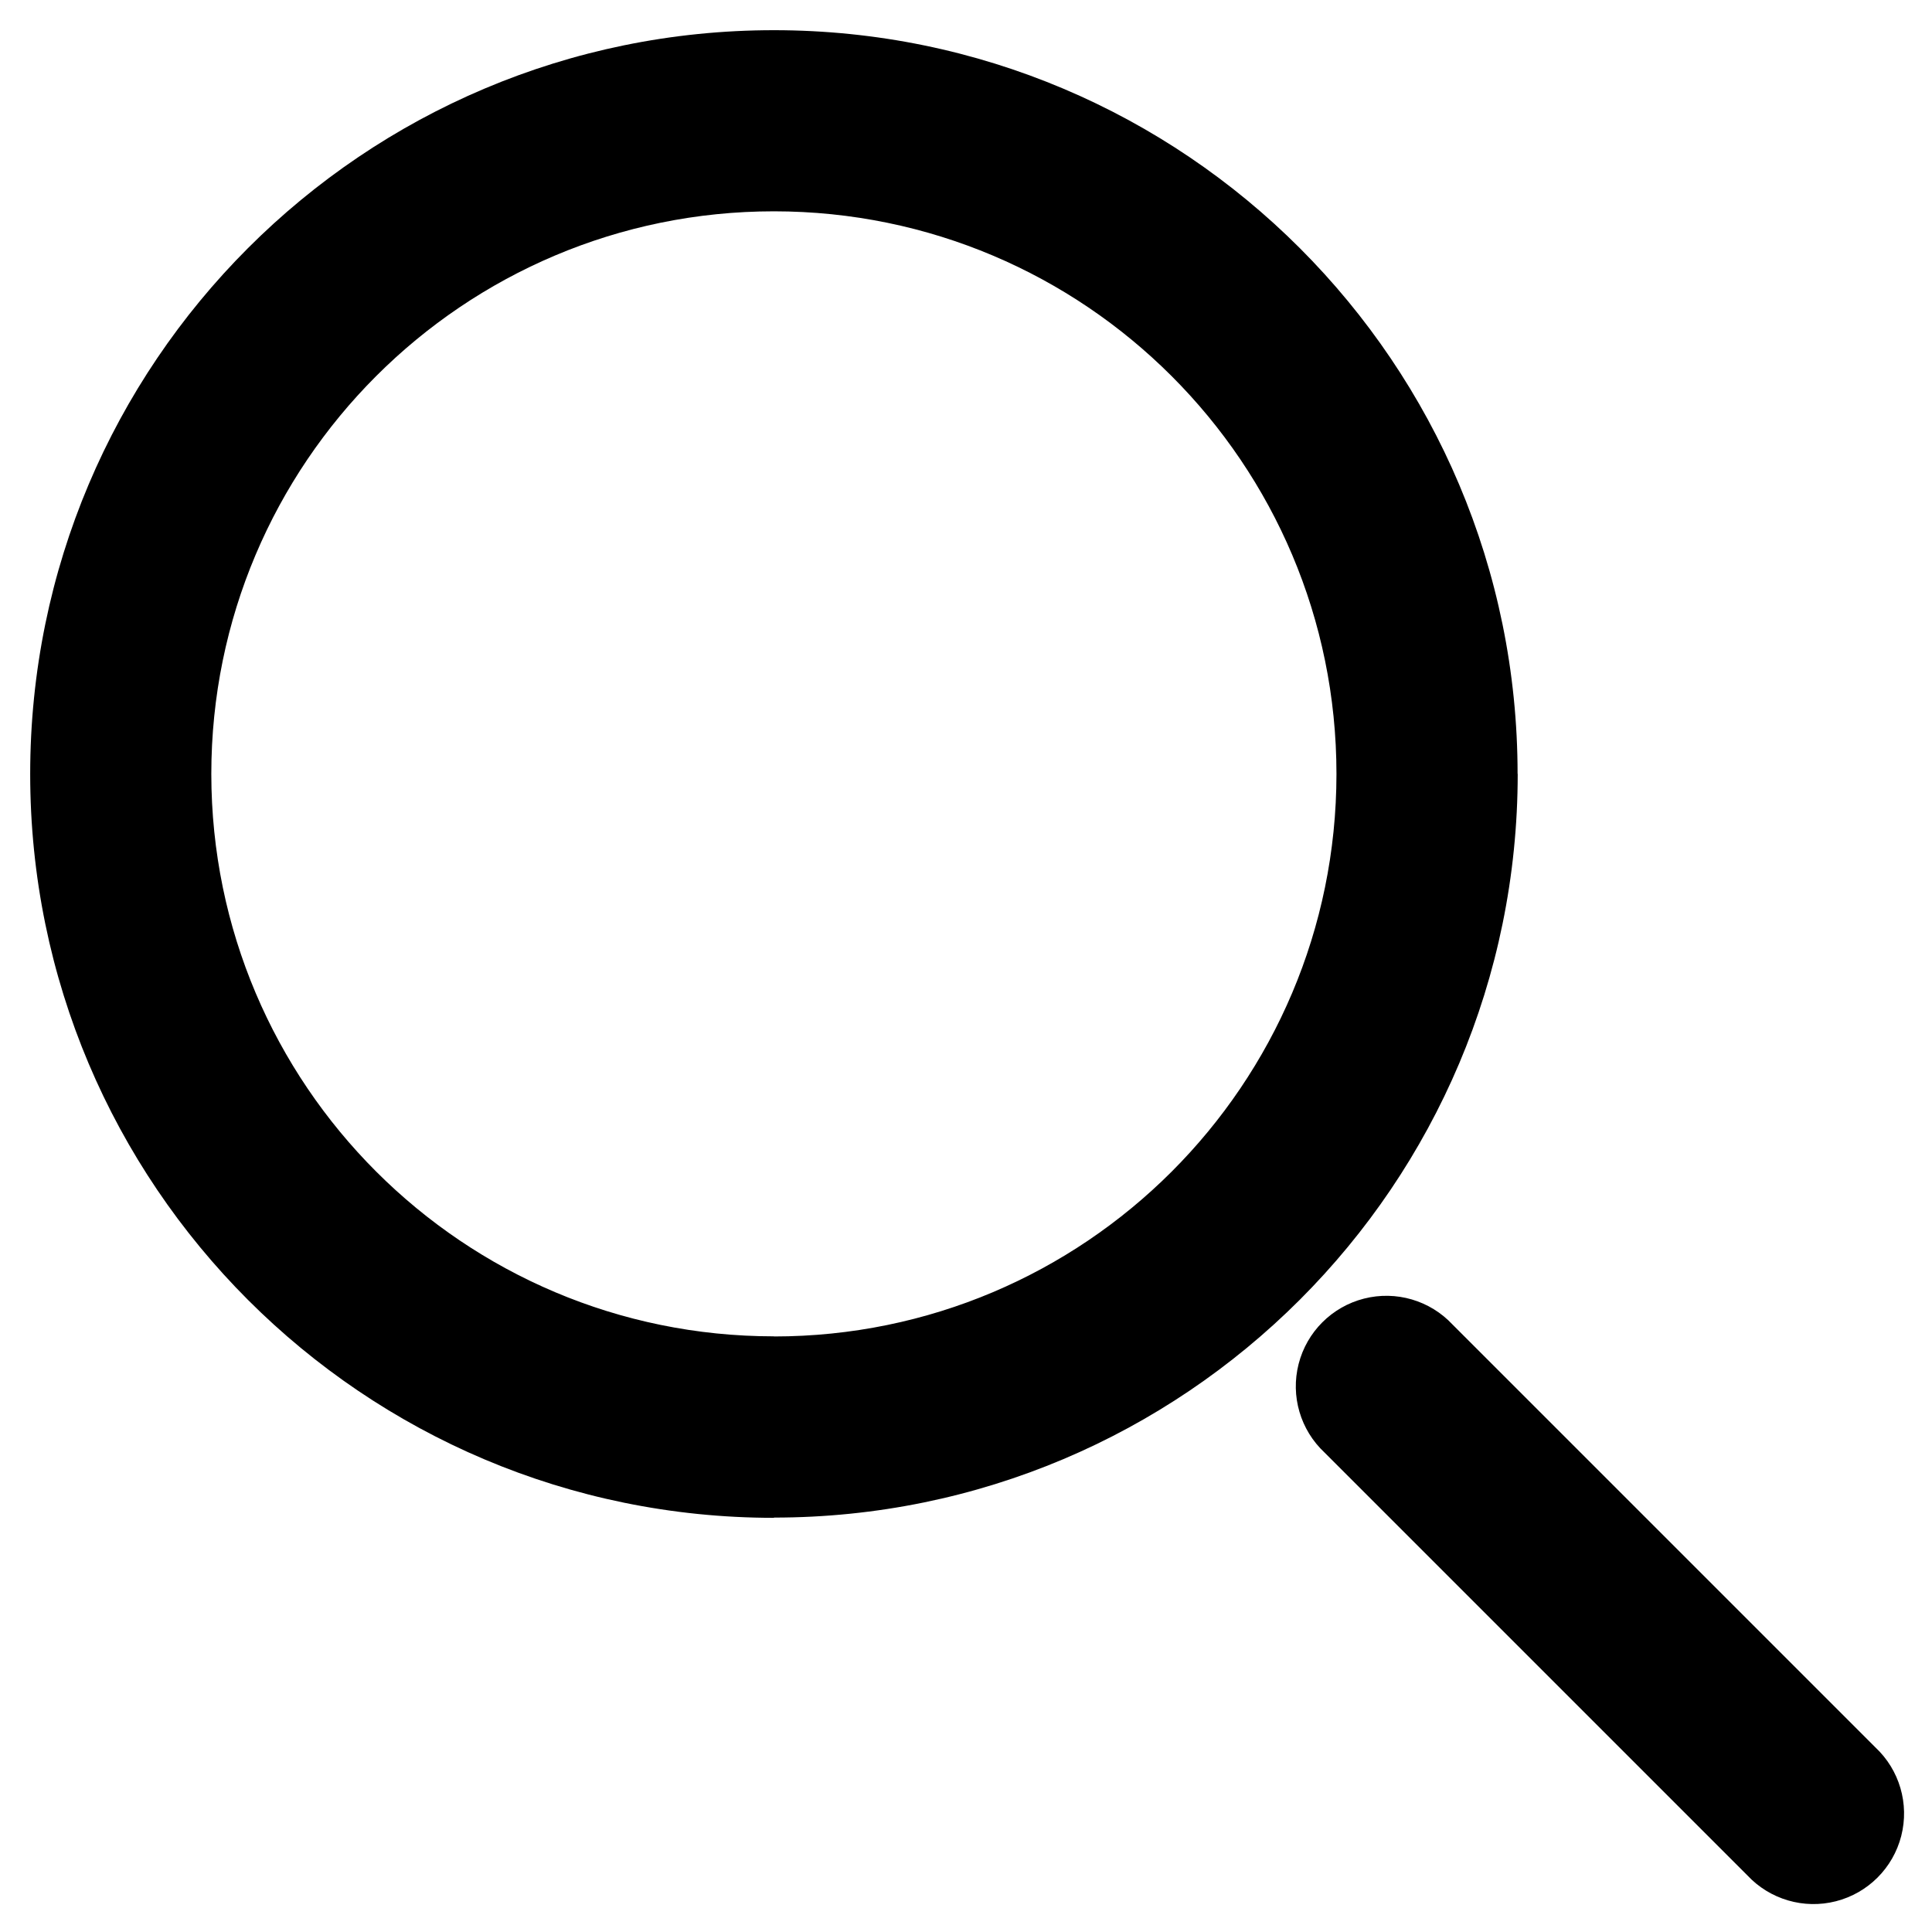
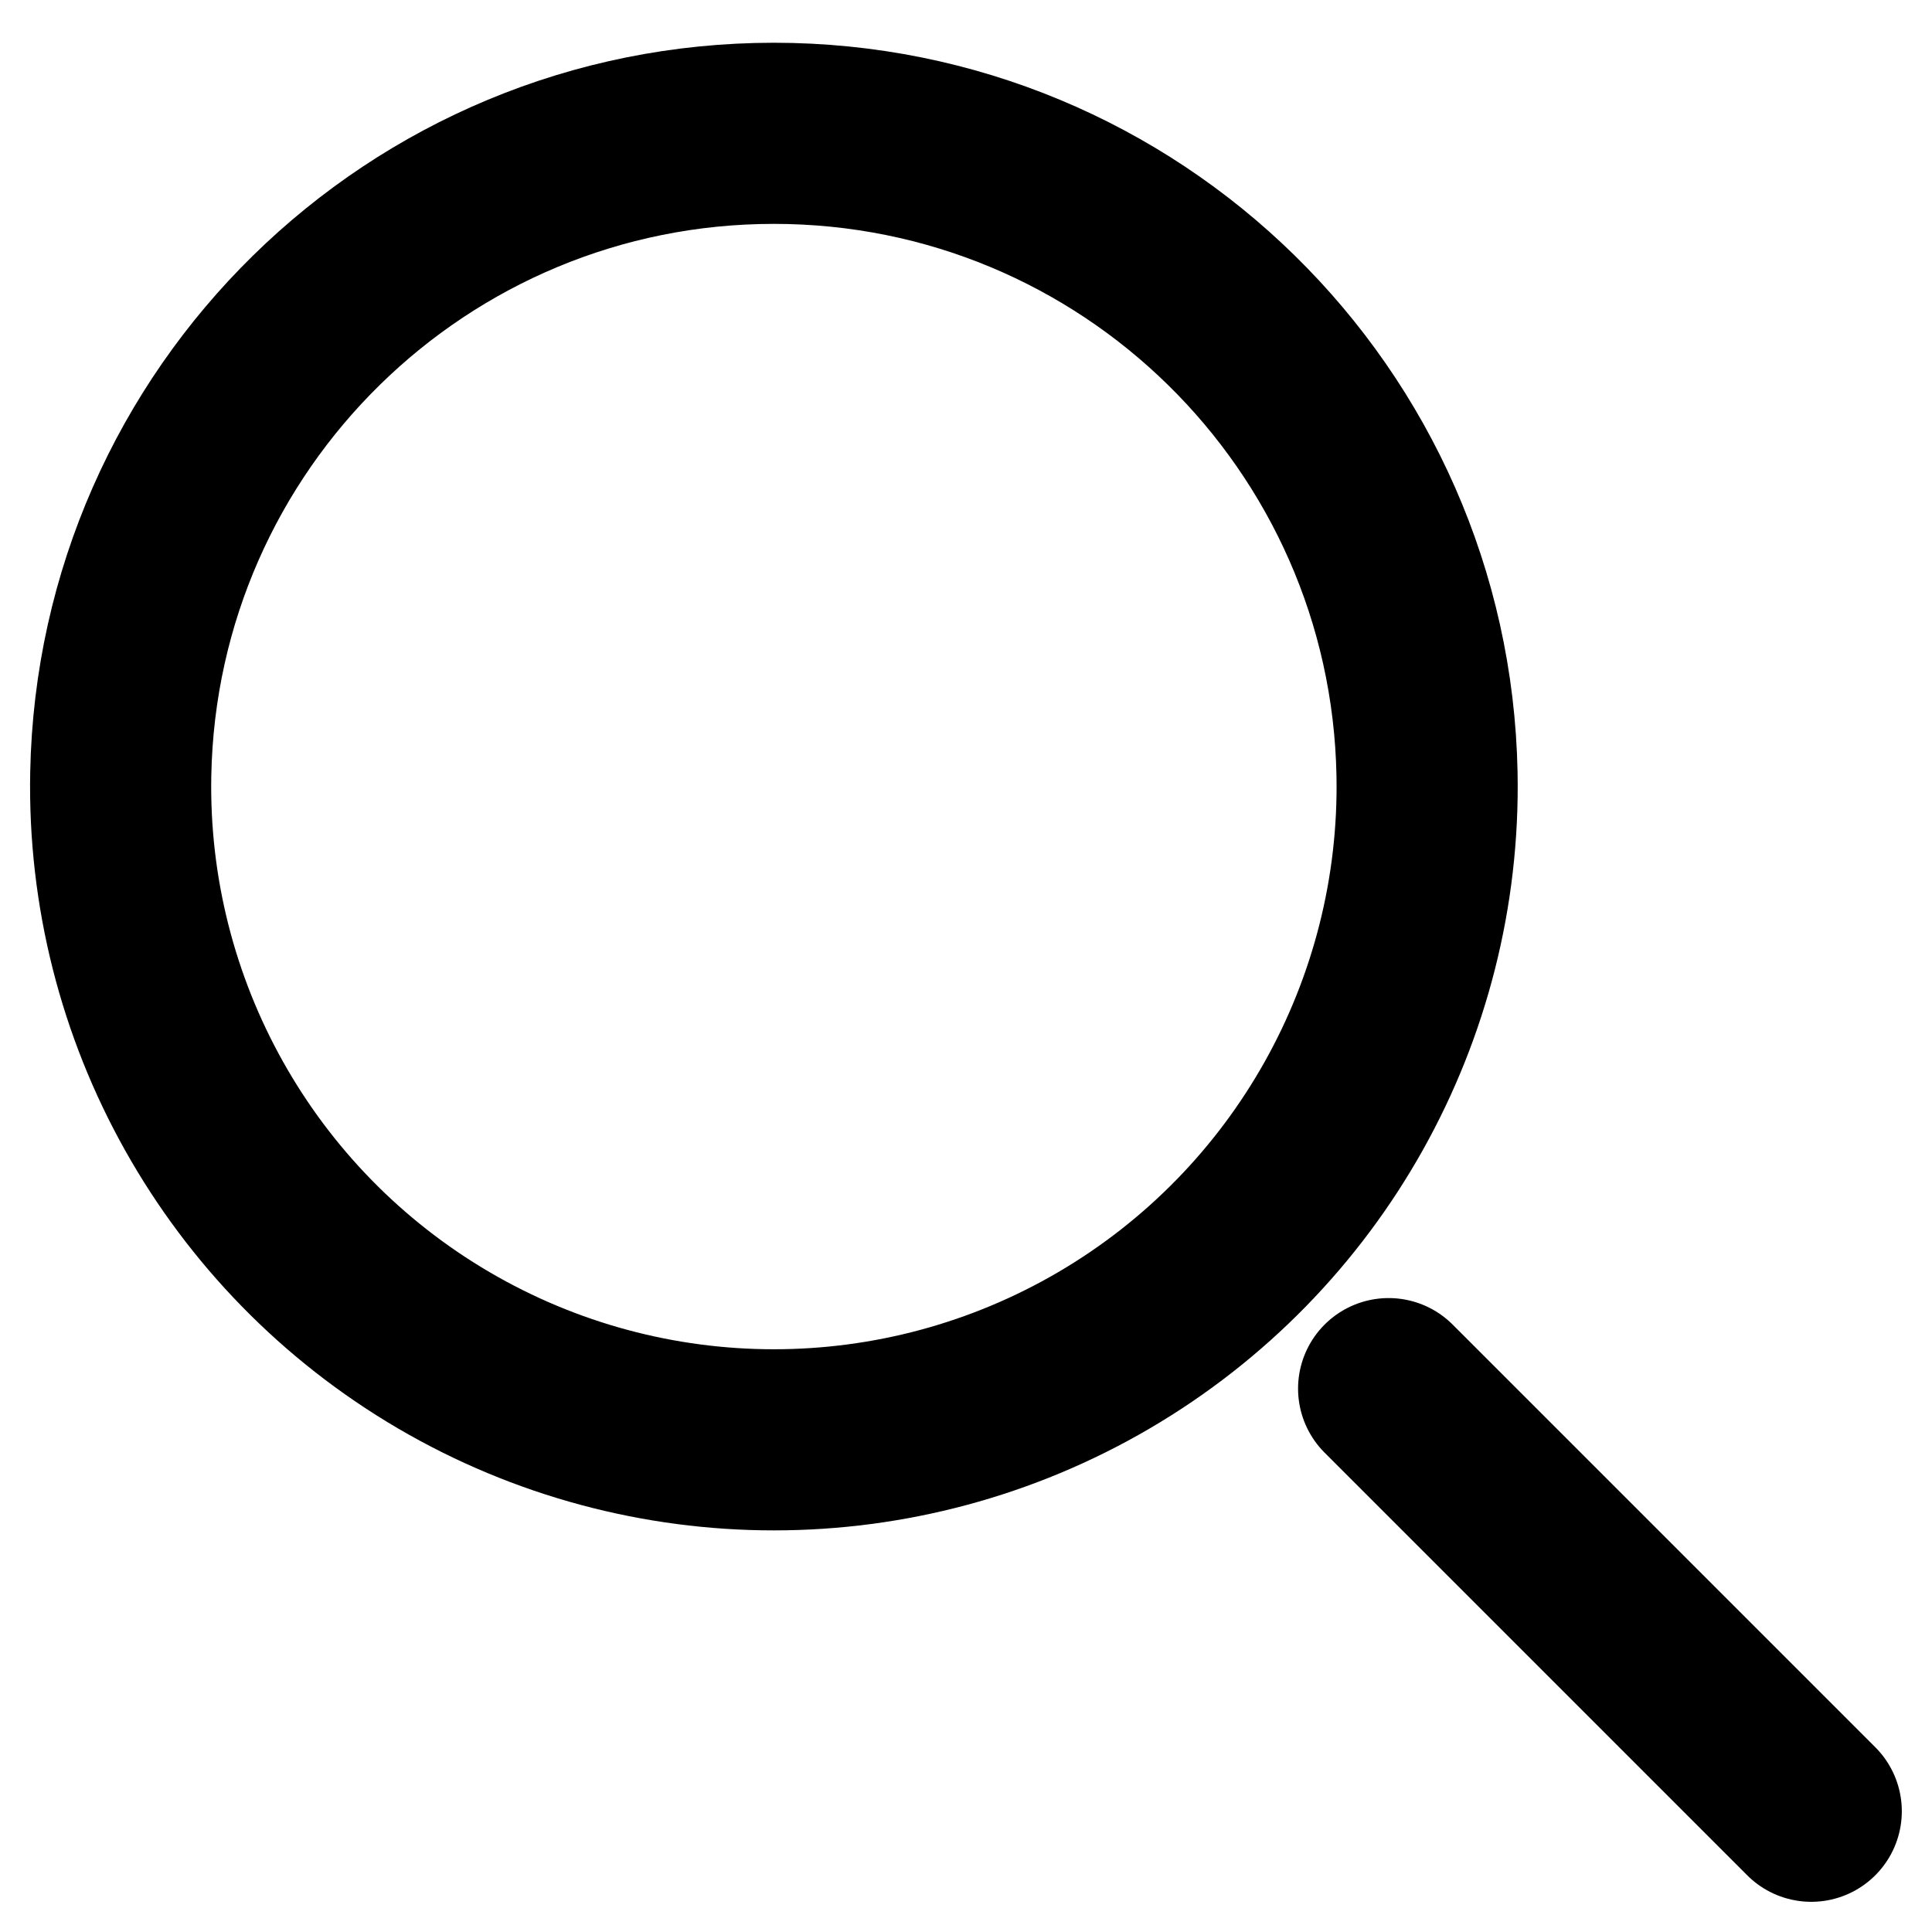
<svg xmlns="http://www.w3.org/2000/svg" width="16" height="16" viewBox="0 0 16 16" fill="none">
-   <path d="M12.03 10.97a.75.75 0 1 0-1.06 1.06l1.06-1.06Zm2.44 4.56a.75.75 0 1 0 1.06-1.06l-1.06 1.06Zm-3.5-3.5 3.5 3.5 1.06-1.06-3.5-3.5-1.06 1.06Zm.098-5.62a4.66 4.66 0 0 1-4.659 4.658v1.5a6.16 6.16 0 0 0 6.16-6.159h-1.5ZM6.41 11.067A4.66 4.66 0 0 1 1.75 6.41H.25a6.16 6.16 0 0 0 6.16 6.16v-1.5ZM1.75 6.41a4.66 4.66 0 0 1 4.66-4.66V.25A6.16 6.16 0 0 0 .25 6.41h1.5Zm4.66-4.66a4.66 4.66 0 0 1 4.658 4.66h1.5A6.16 6.16 0 0 0 6.41.25v1.5Z" fill="#000" />
+   <path d="M11.5 11.5 15 15m-3.182-8.59A5.41 5.41 0 1 1 1 6.41a5.41 5.41 0 0 1 10.818 0Z" stroke="#000" stroke-width="1.5" stroke-linecap="round" />
</svg>
